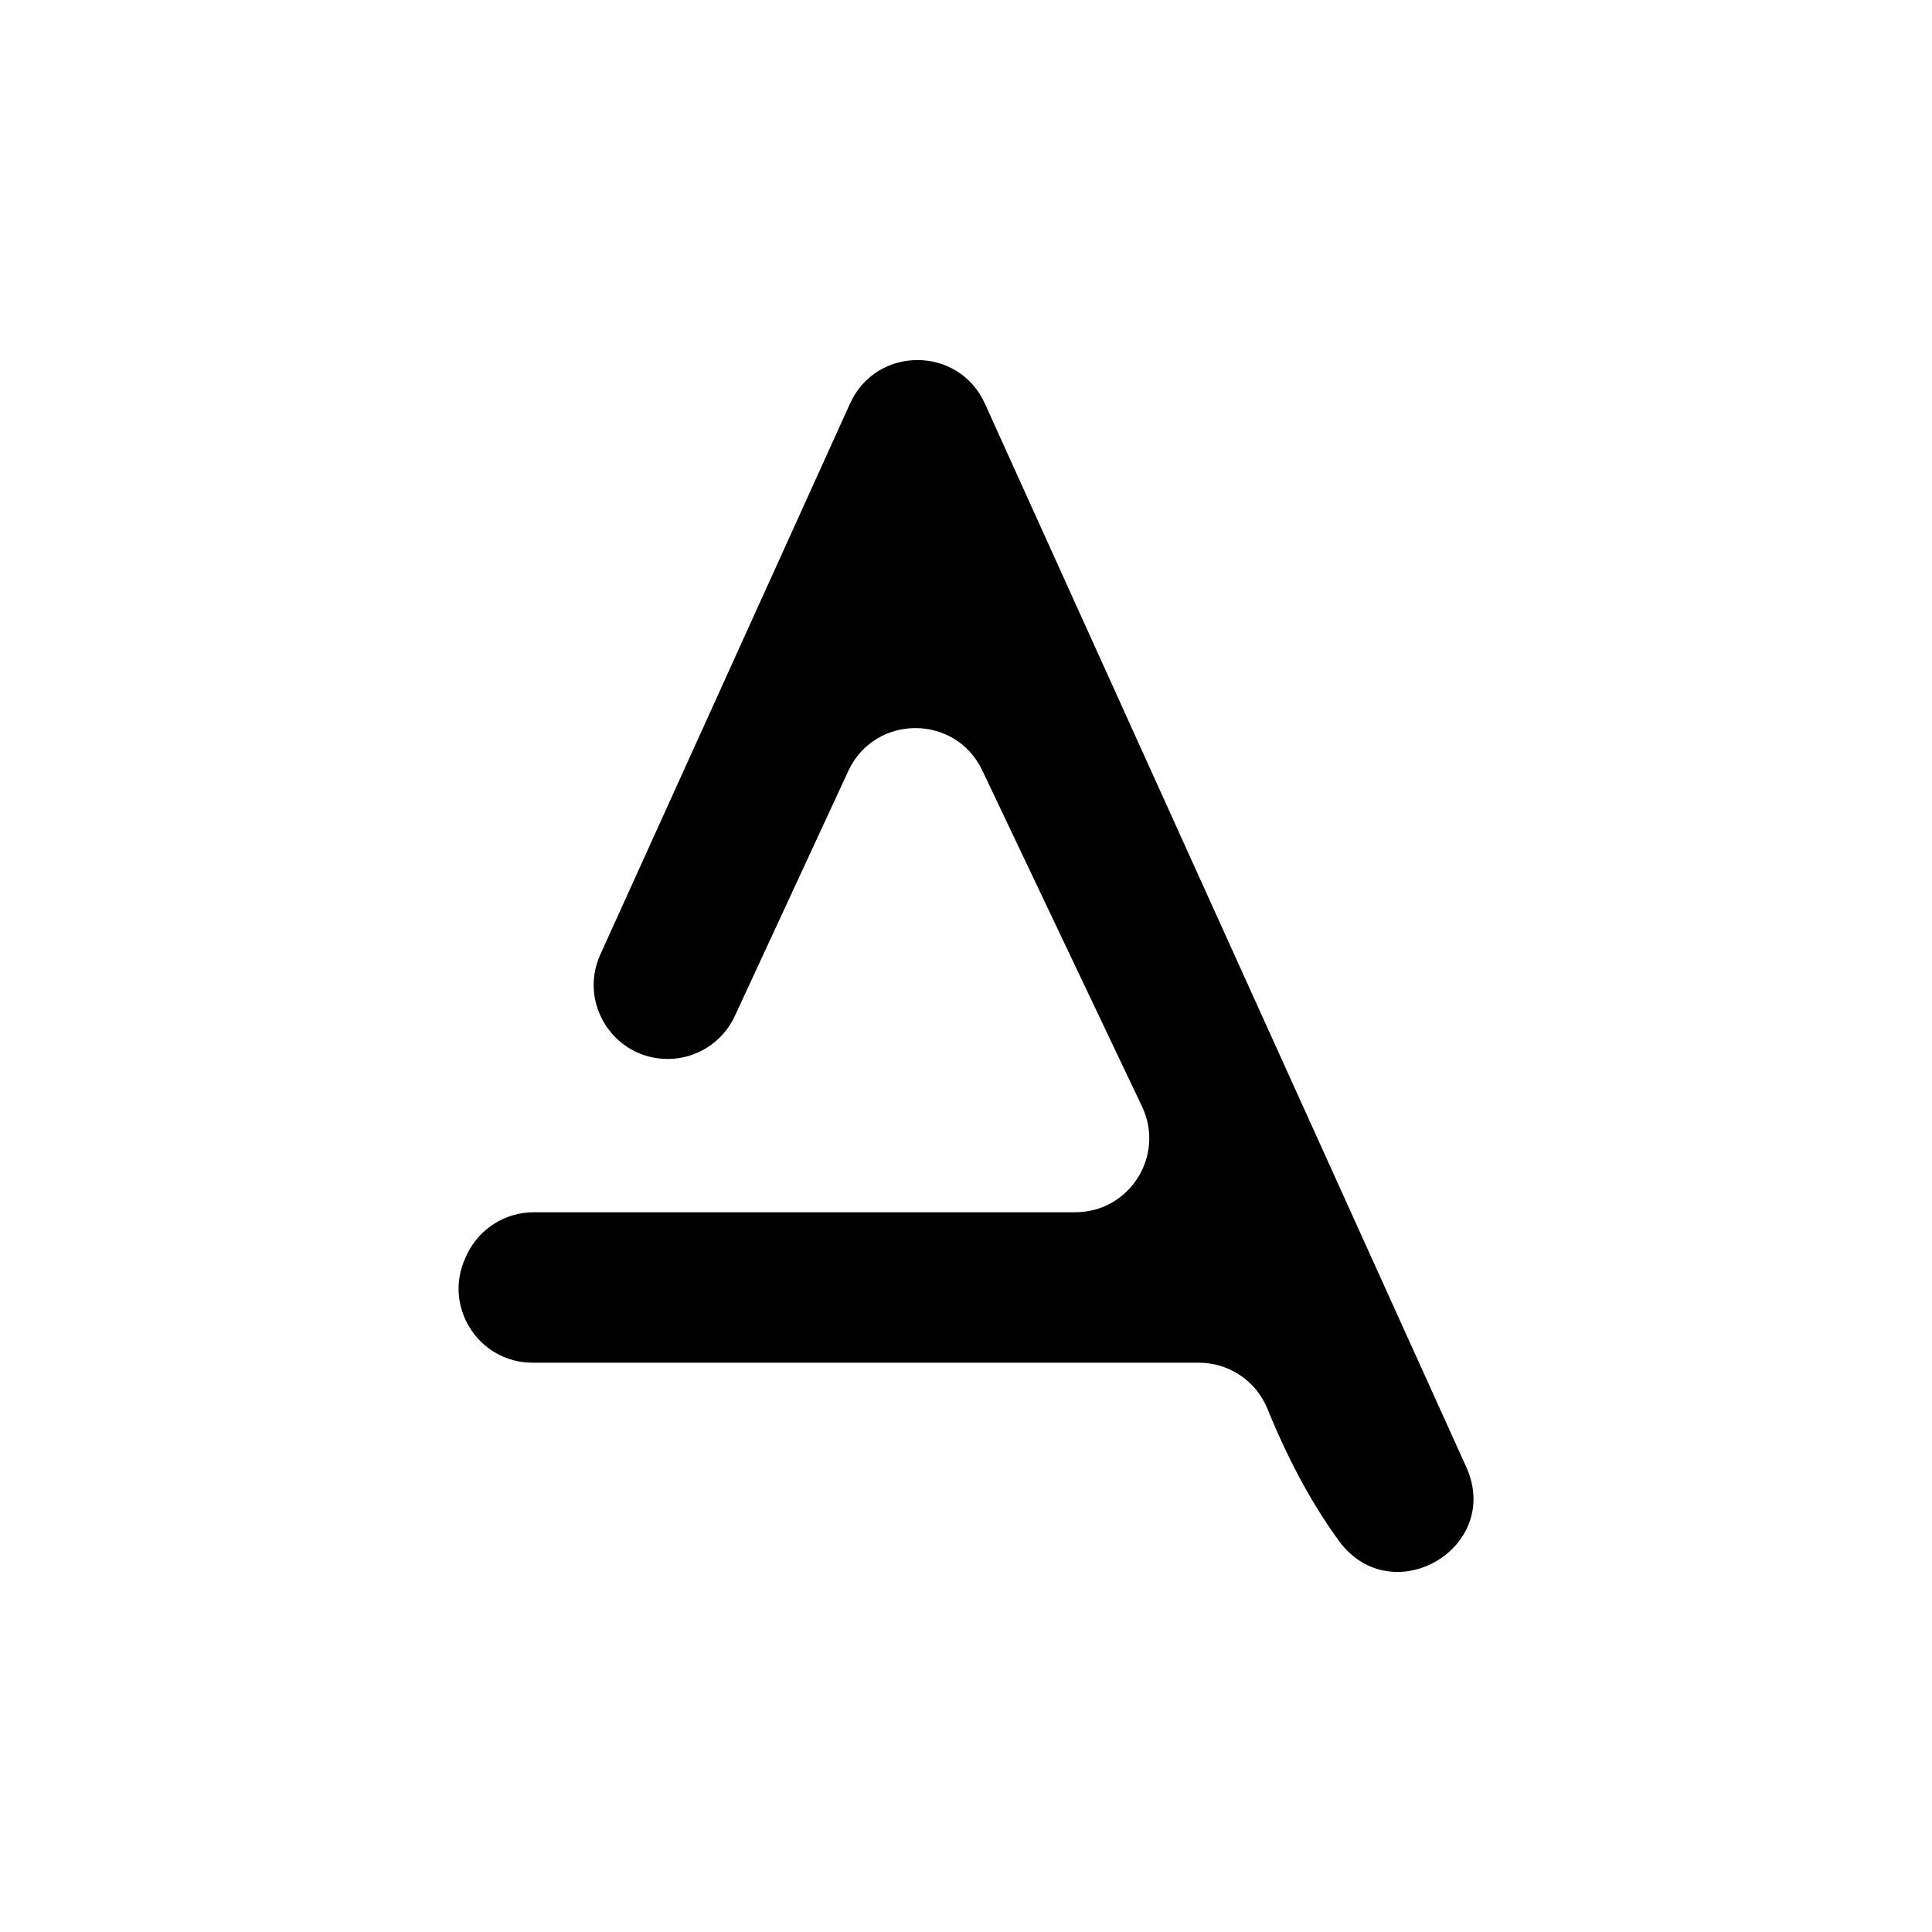
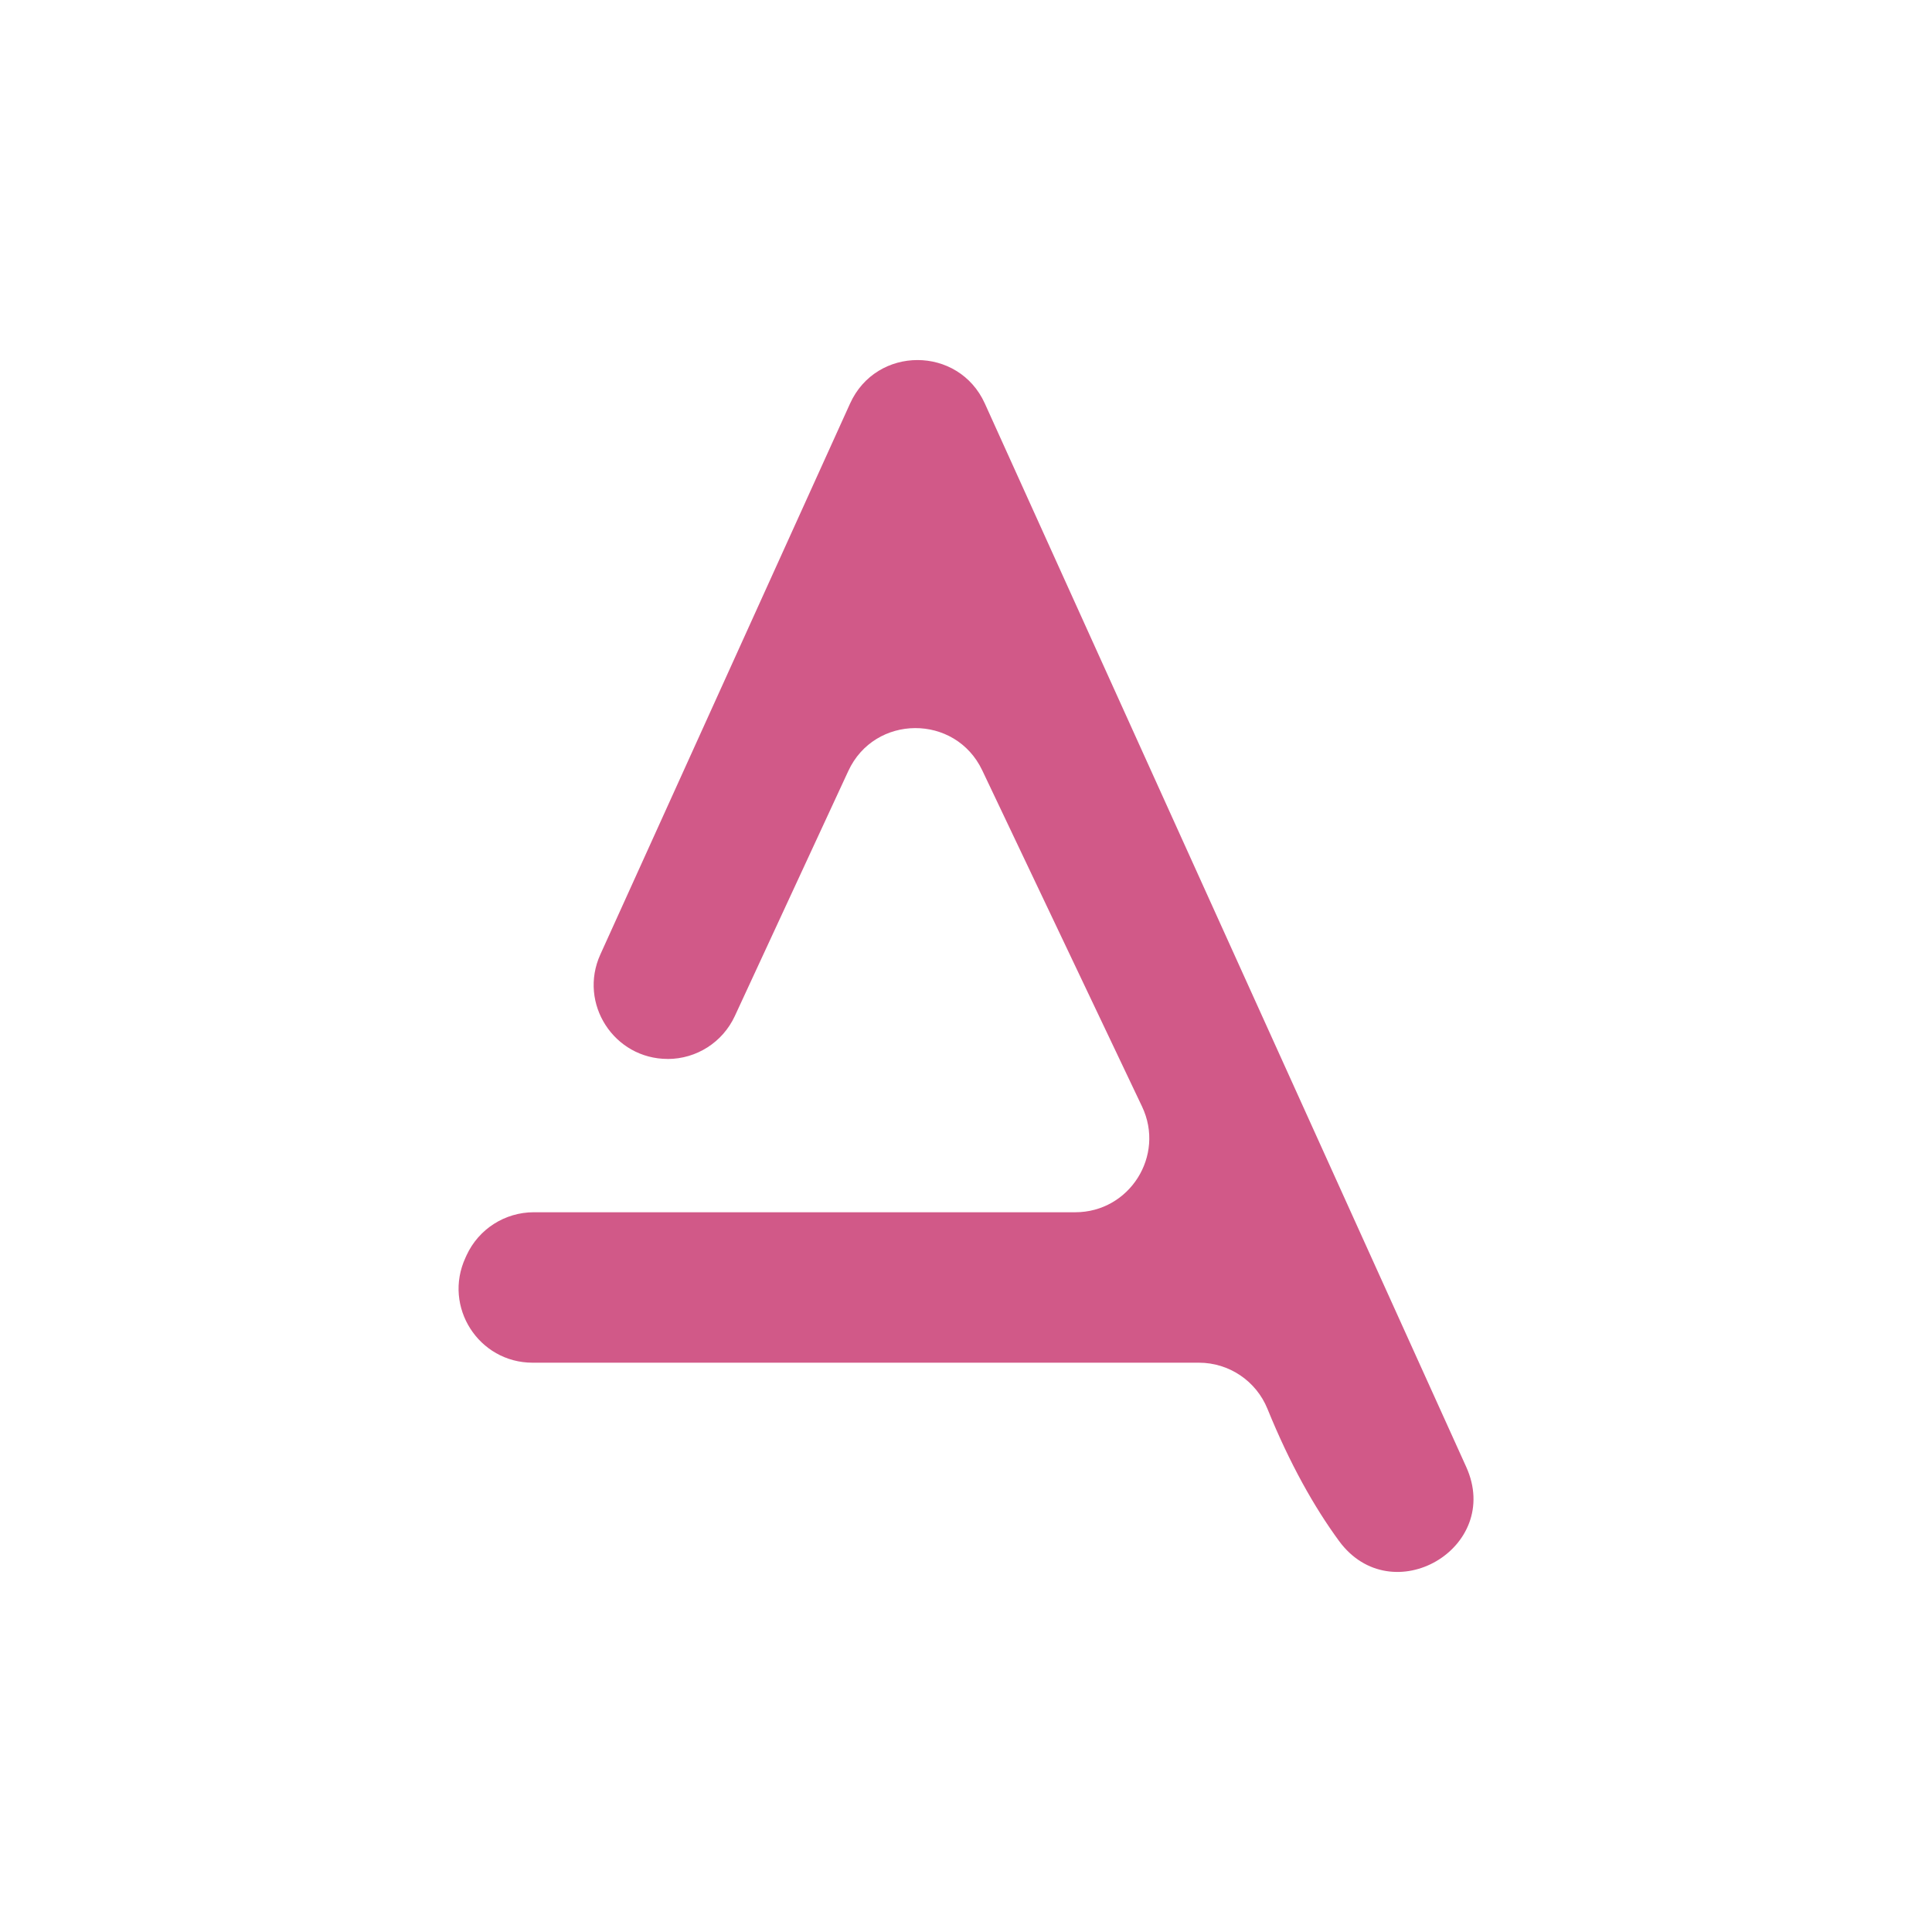
<svg xmlns="http://www.w3.org/2000/svg" id="Livello_1" data-name="Livello 1" viewBox="0 0 512 512">
  <defs>
    <style>
      .cls-1 {
-         fill: #000;
+         fill: #d15988;
      }
    </style>
  </defs>
  <path class="cls-1" d="M176.95,280.63h0c-14.25,0-23.74-14.72-17.85-27.69l66.18-146.01c6.96-15.35,28.76-15.35,35.71,0l127.57,281.81c9.74,21.51-19.77,38.66-33.72,19.61-6.57-8.97-13.02-20.41-18.95-34.99-3-7.39-10.18-12.23-18.16-12.23h-176.58c-14.31,0-23.79-14.83-17.8-27.82l.3-.66c3.2-6.94,10.15-11.39,17.8-11.39h143.5c14.4,0,23.89-15.01,17.7-28.02l-42.35-89.1c-7.13-15-28.51-14.89-35.49.18l-30.08,64.95c-3.21,6.93-10.15,11.37-17.79,11.37Z" />
</svg>
